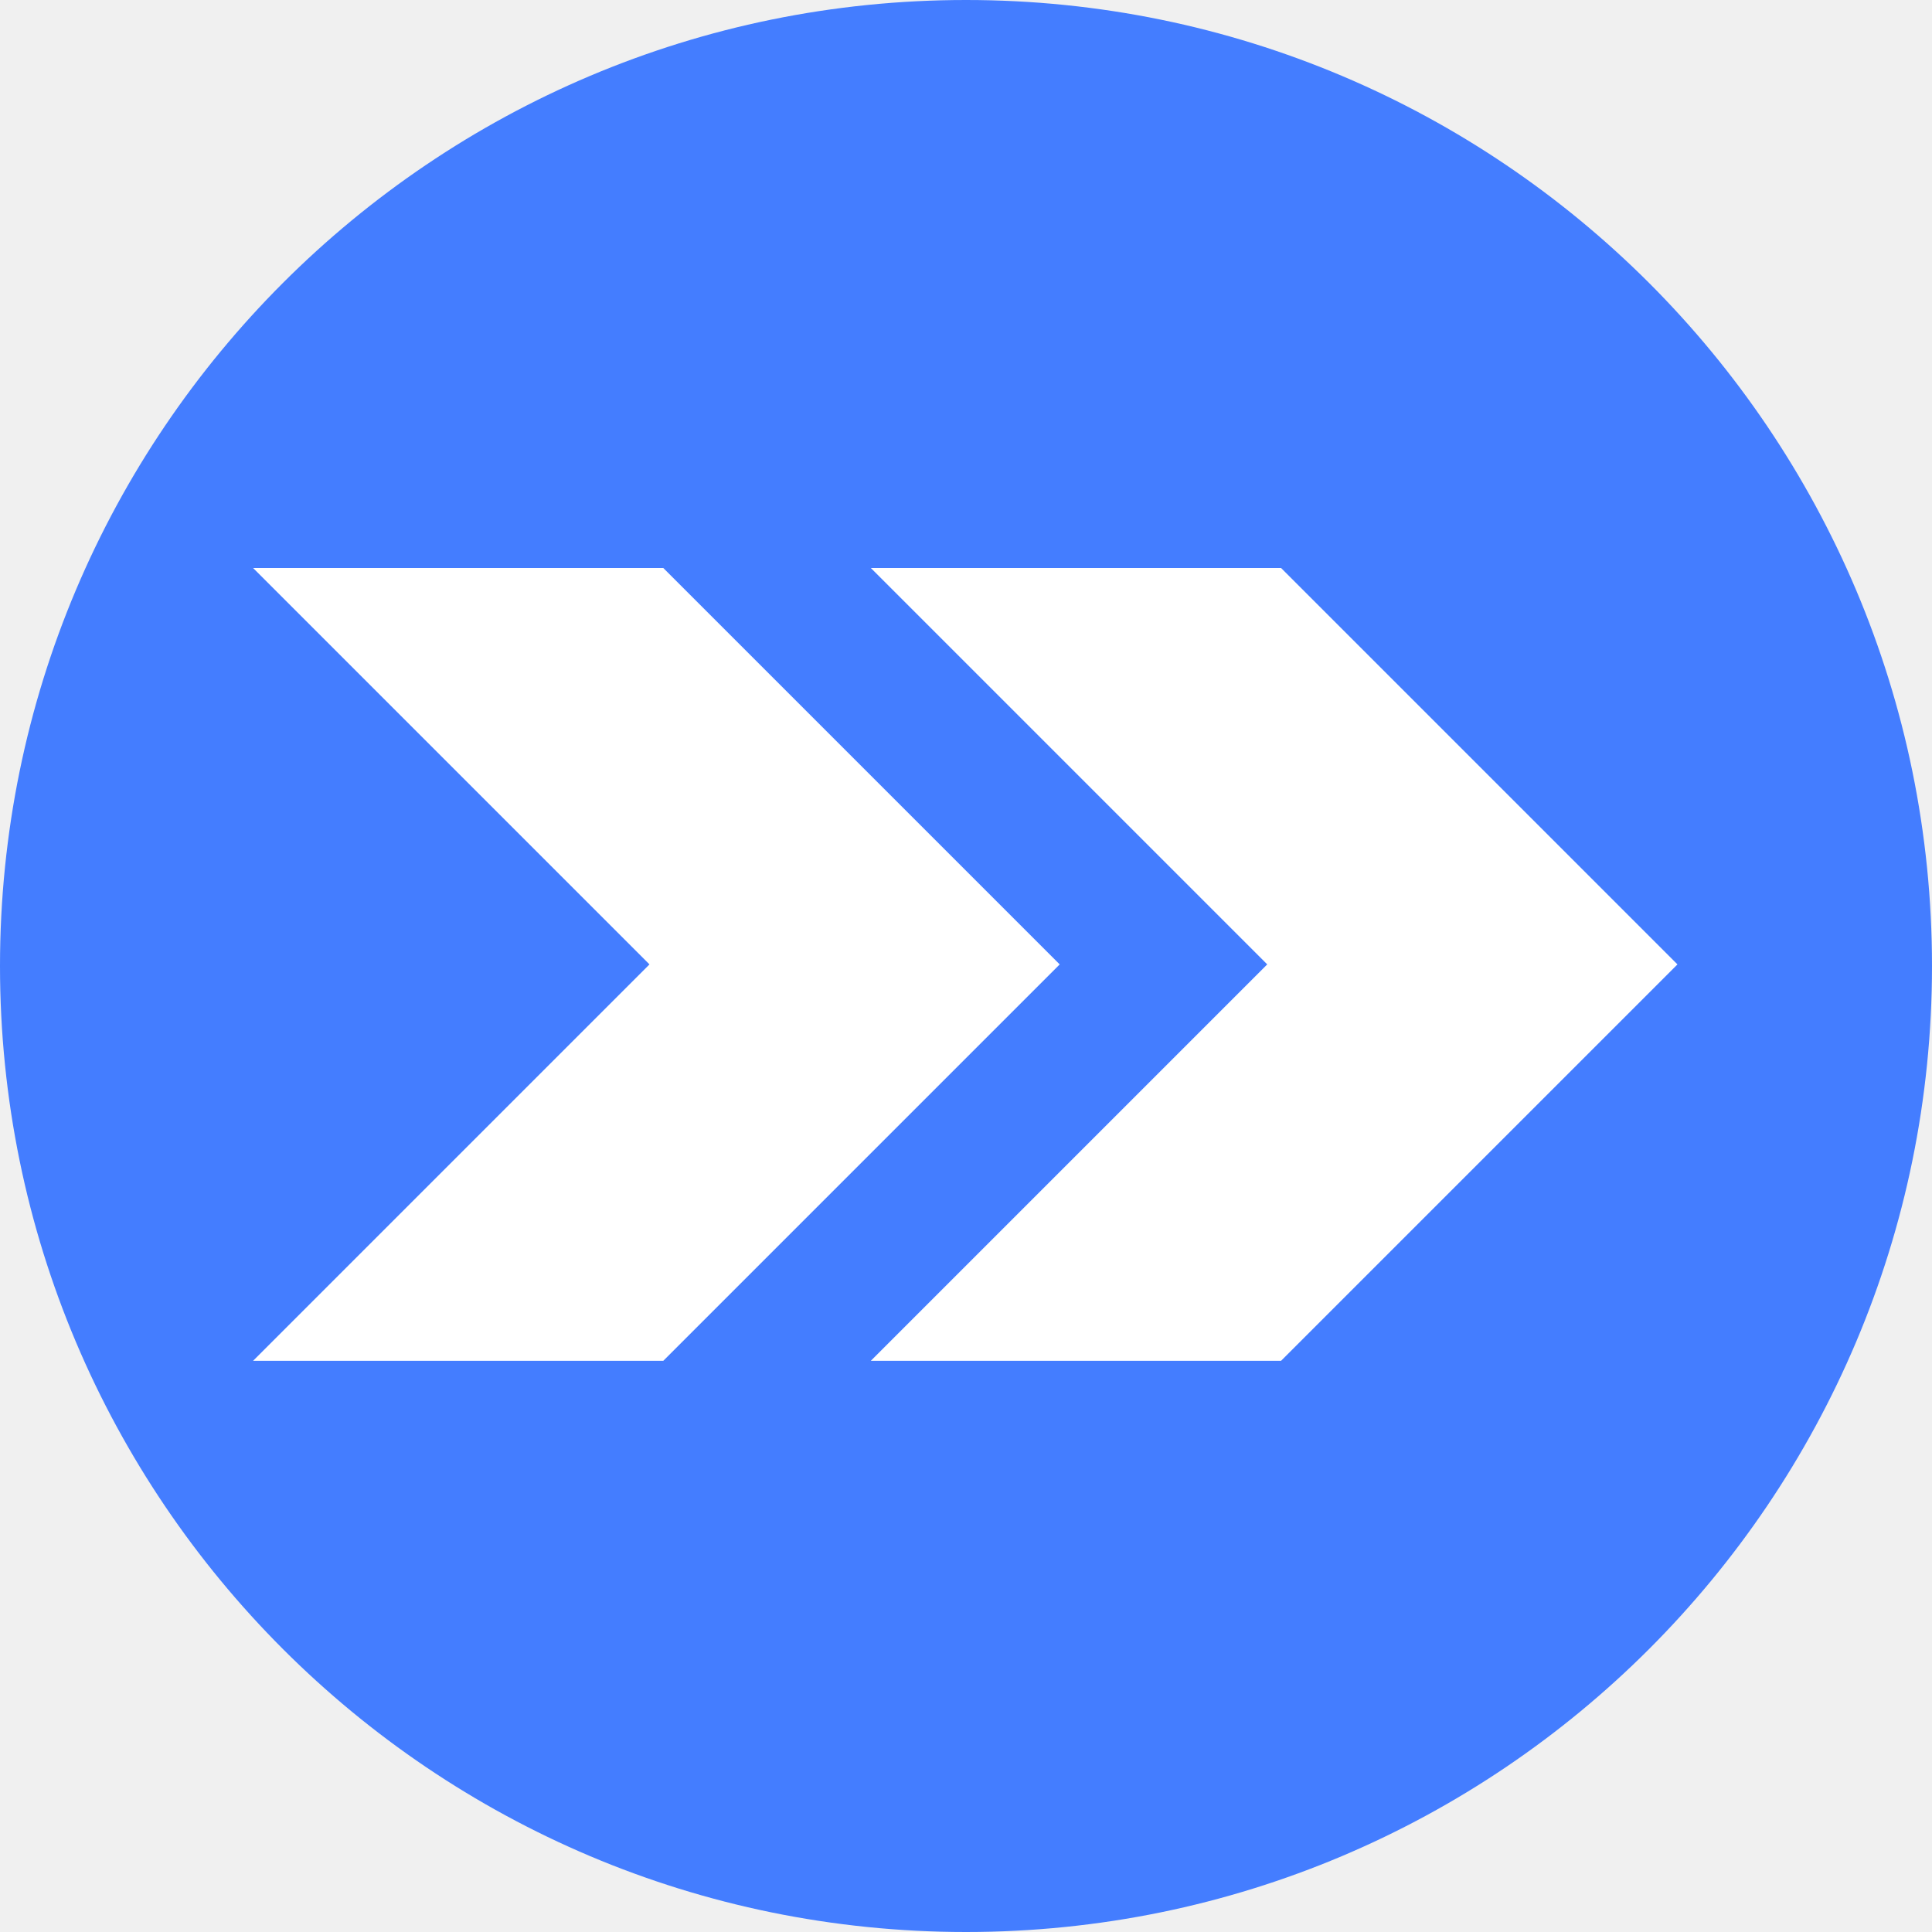
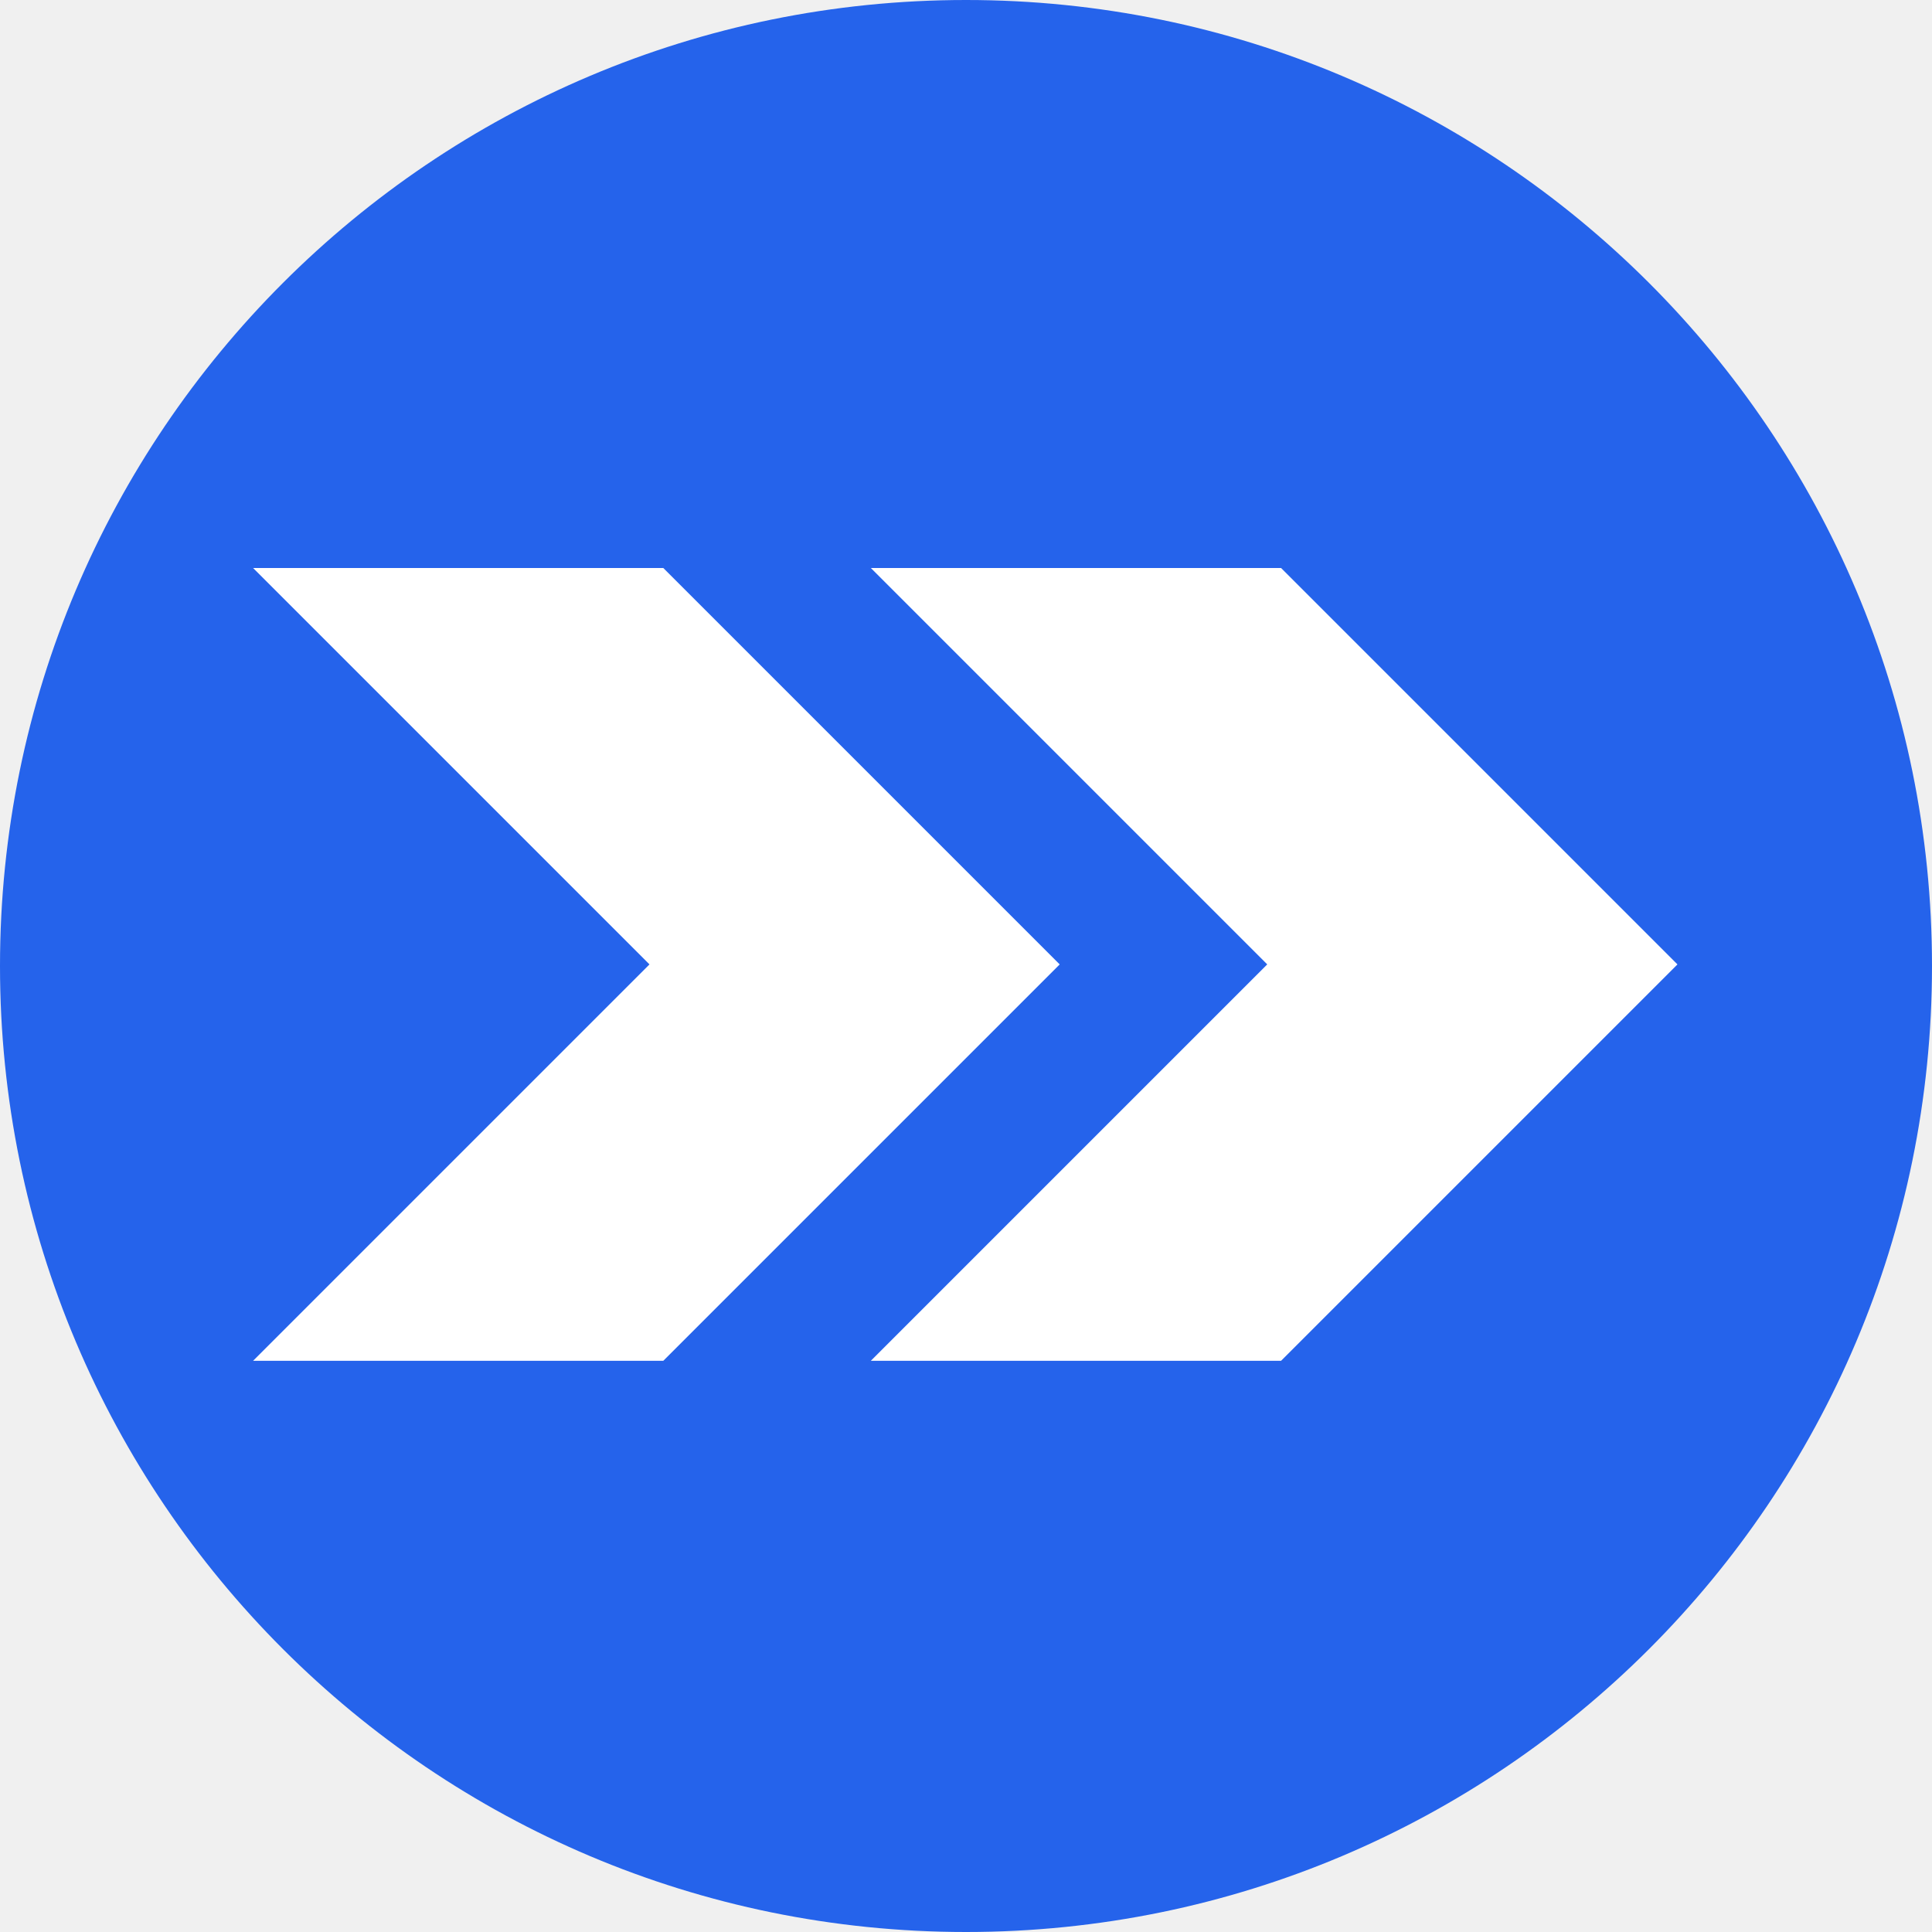
<svg xmlns="http://www.w3.org/2000/svg" width="100%" height="100%" viewBox="0 0 400 400">
-   <linearGradient id="a" x1="0" y1="200" x2="400" y2="200" gradientUnits="userSpaceOnUse">
-     <stop offset="0" stop-color="#447dff" />
-     <stop offset="1" stop-color="#447dff" />
-   </linearGradient>
-   <path fill="url(#a)" fill-rule="evenodd" d="M400 200C400 89.543 310.457 0 200 0S0 89.543 0 200s89.543 200 200 200 200-89.543 200-200Z" />
+   <path fill="#2563EB" fill-rule="evenodd" d="M400 200C400 89.543 310.457 0 200 0S0 89.543 0 200s89.543 200 200 200 200-89.543 200-200Z" />
  <path fill="#fff" d="M137.331 117.6H52.4l82.069 82.069L52.4 281.737h84.931L219.4 199.67Z" />
  <path fill="#fff" d="M265.231 117.6H180.3l82.069 82.069-82.069 82.068h84.931L347.3 199.67Z" />
</svg>
